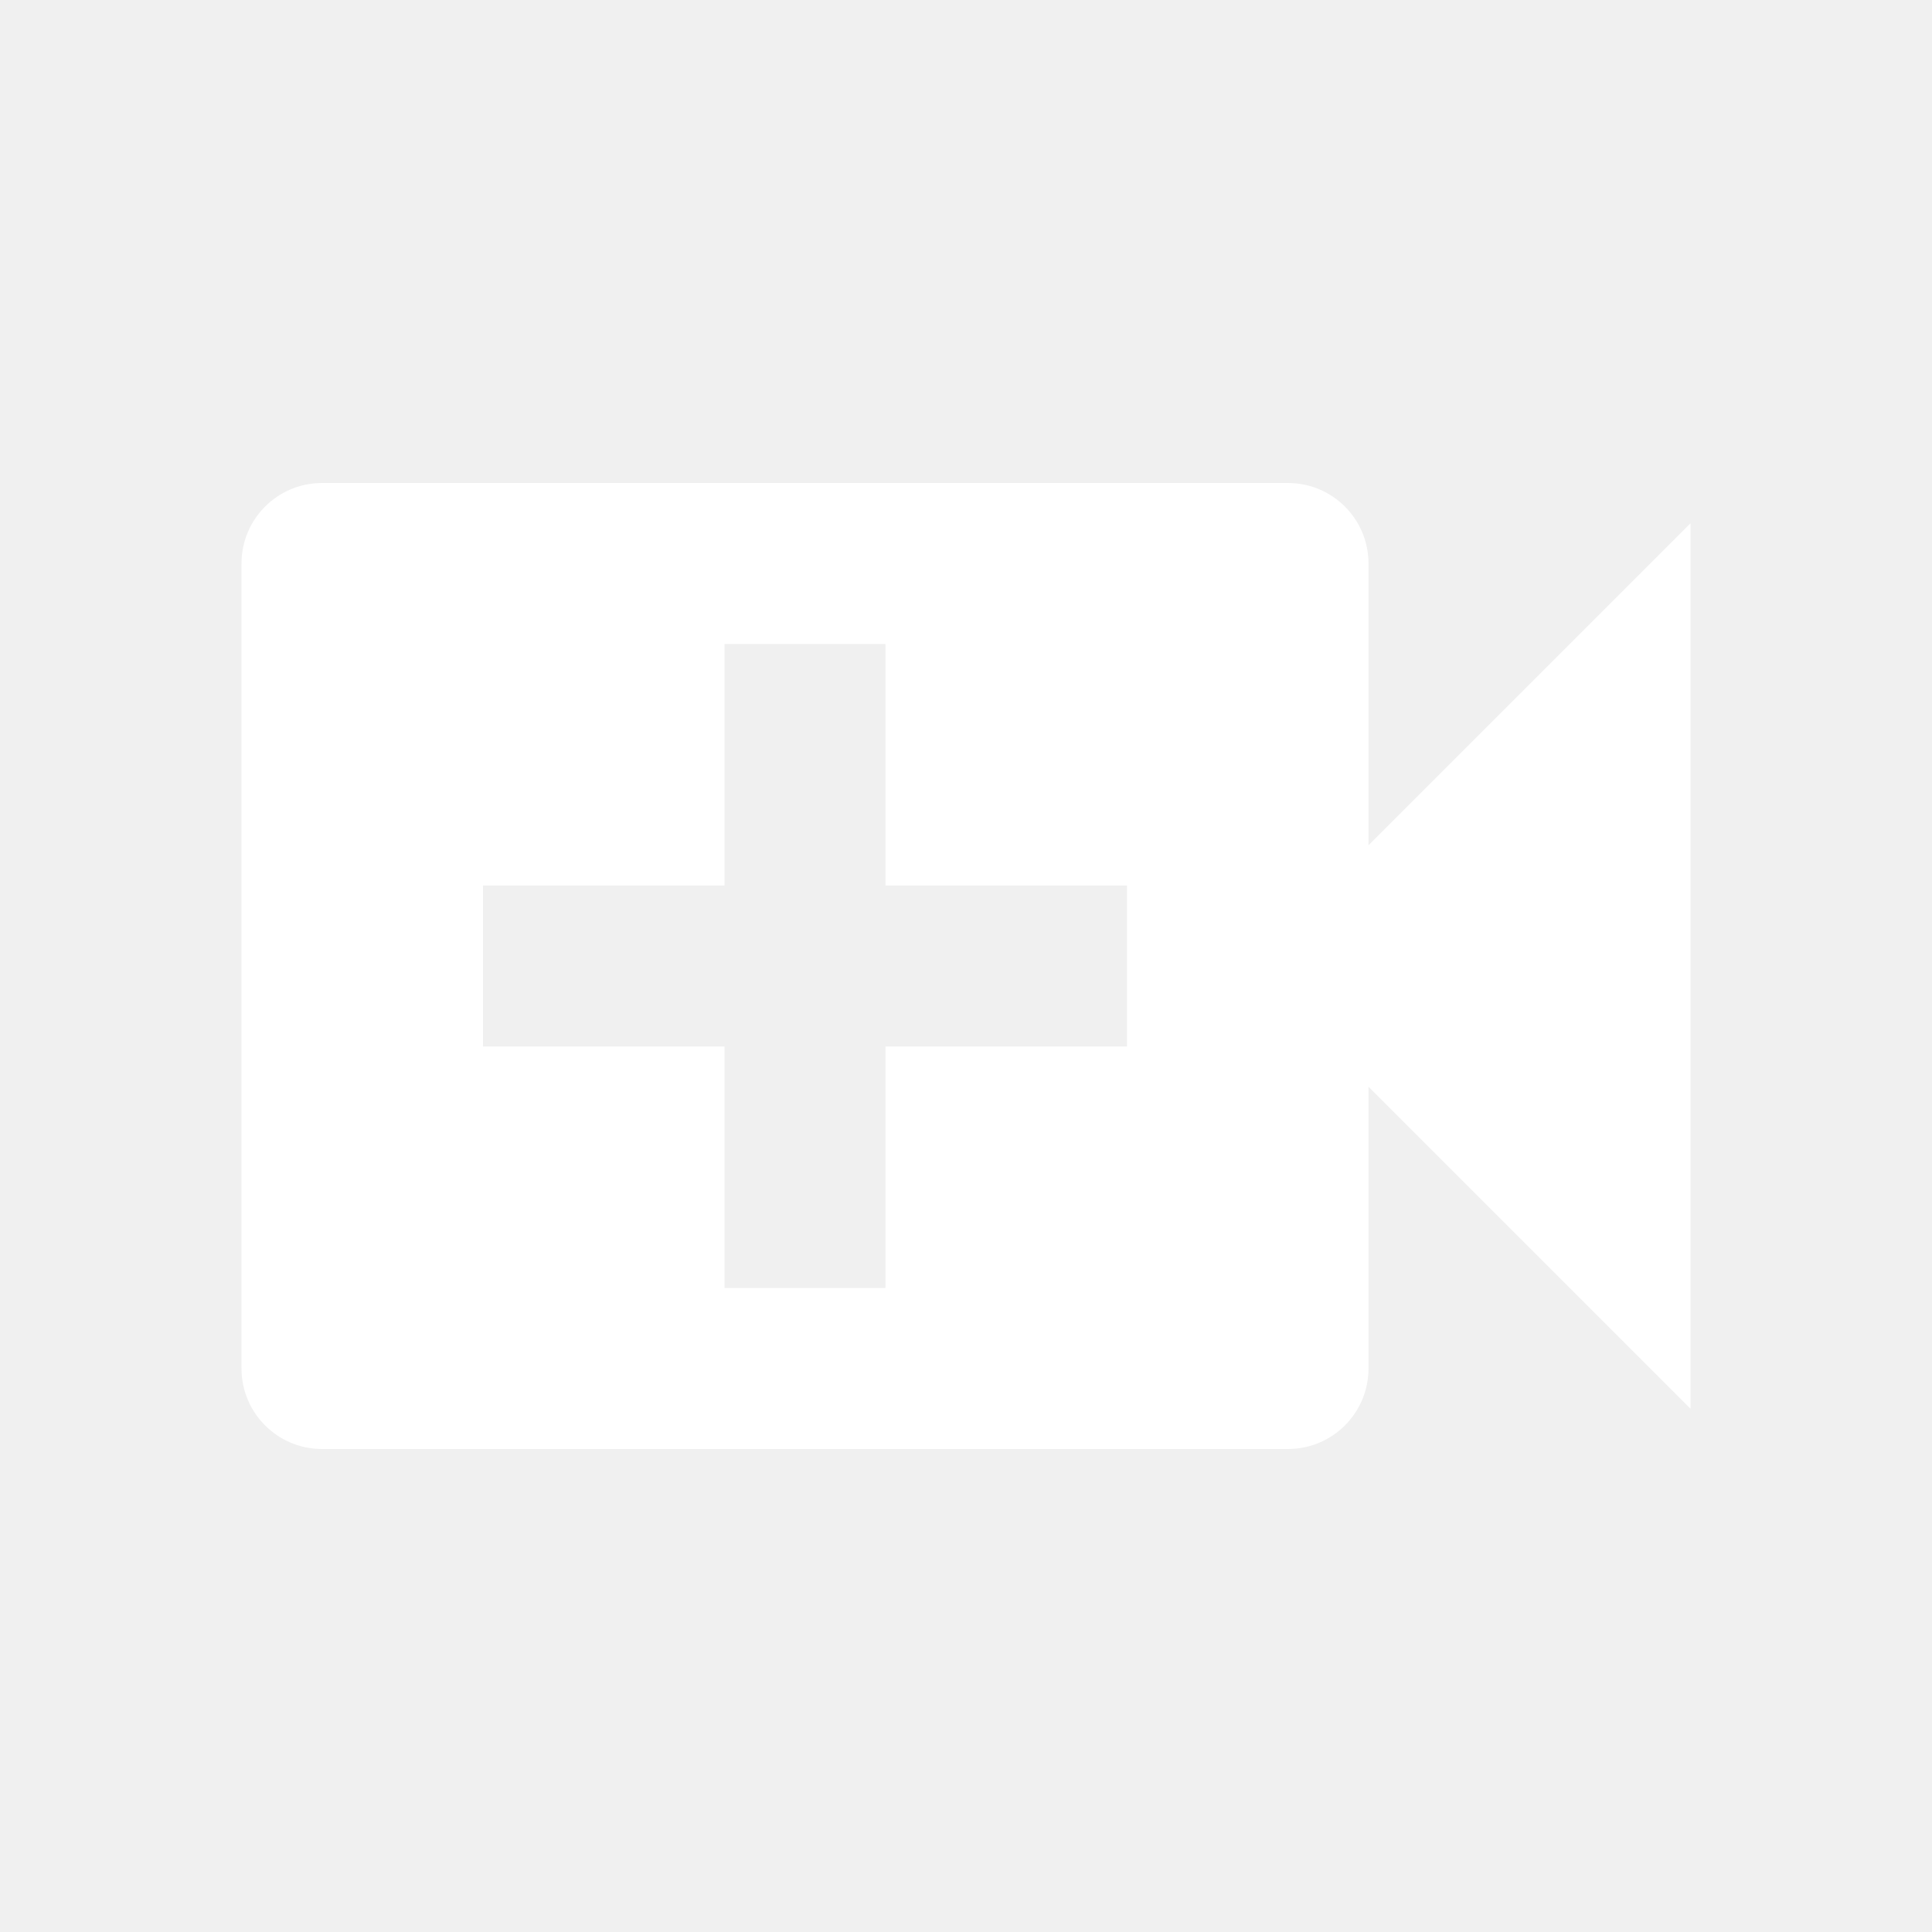
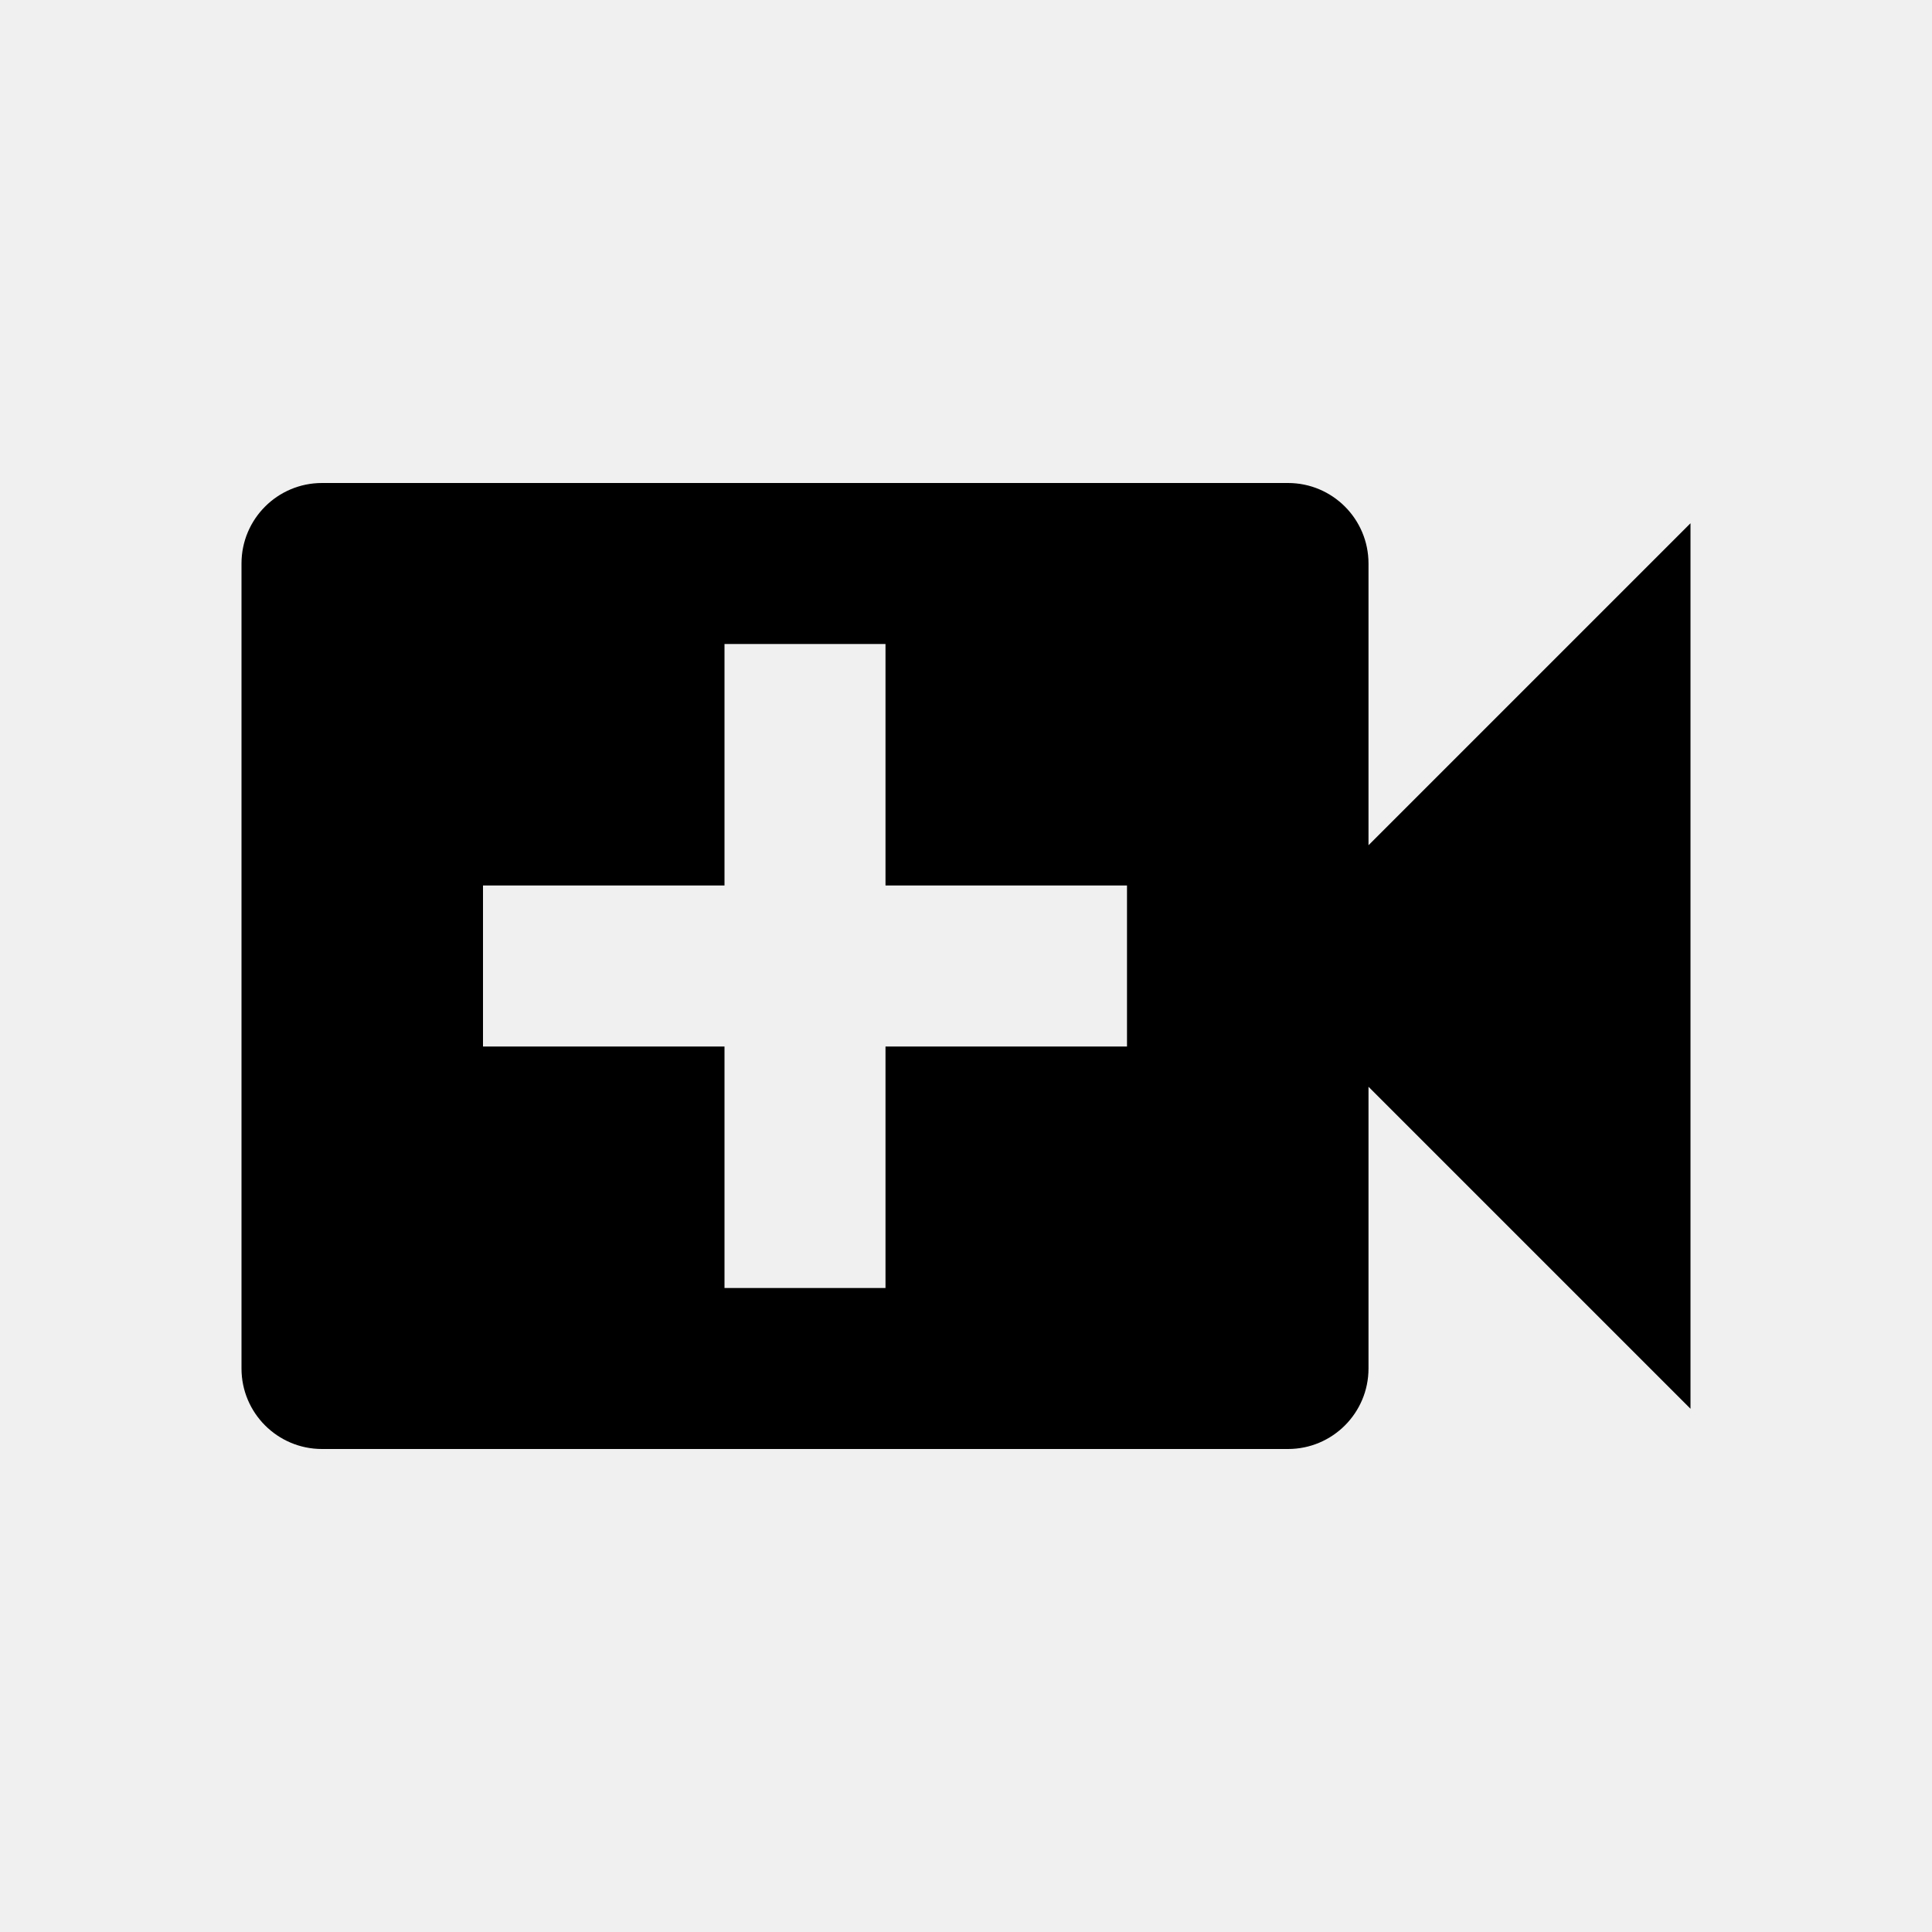
<svg xmlns="http://www.w3.org/2000/svg" version="1.1" width="24" height="24" viewBox="0 0 24 24">
-   <path fill="#fff" d="M17,10.5V7A1,1 0 0,0 16,6H4A1,1 0 0,0 3,7V17A1,1 0 0,0 4,18H16A1,1 0 0,0 17,17V13.5L21,17.5V6.5L17,10.5M14,13H11V16H9V13H6V11H9V8H11V11H14V13Z" />
+   <path fill="#000" d="M17,10.5V7A1,1 0 0,0 16,6H4A1,1 0 0,0 3,7V17A1,1 0 0,0 4,18H16A1,1 0 0,0 17,17V13.5L21,17.5V6.5L17,10.5M14,13H11V16H9V13H6V11H9V8H11V11H14V13Z" />
</svg>
